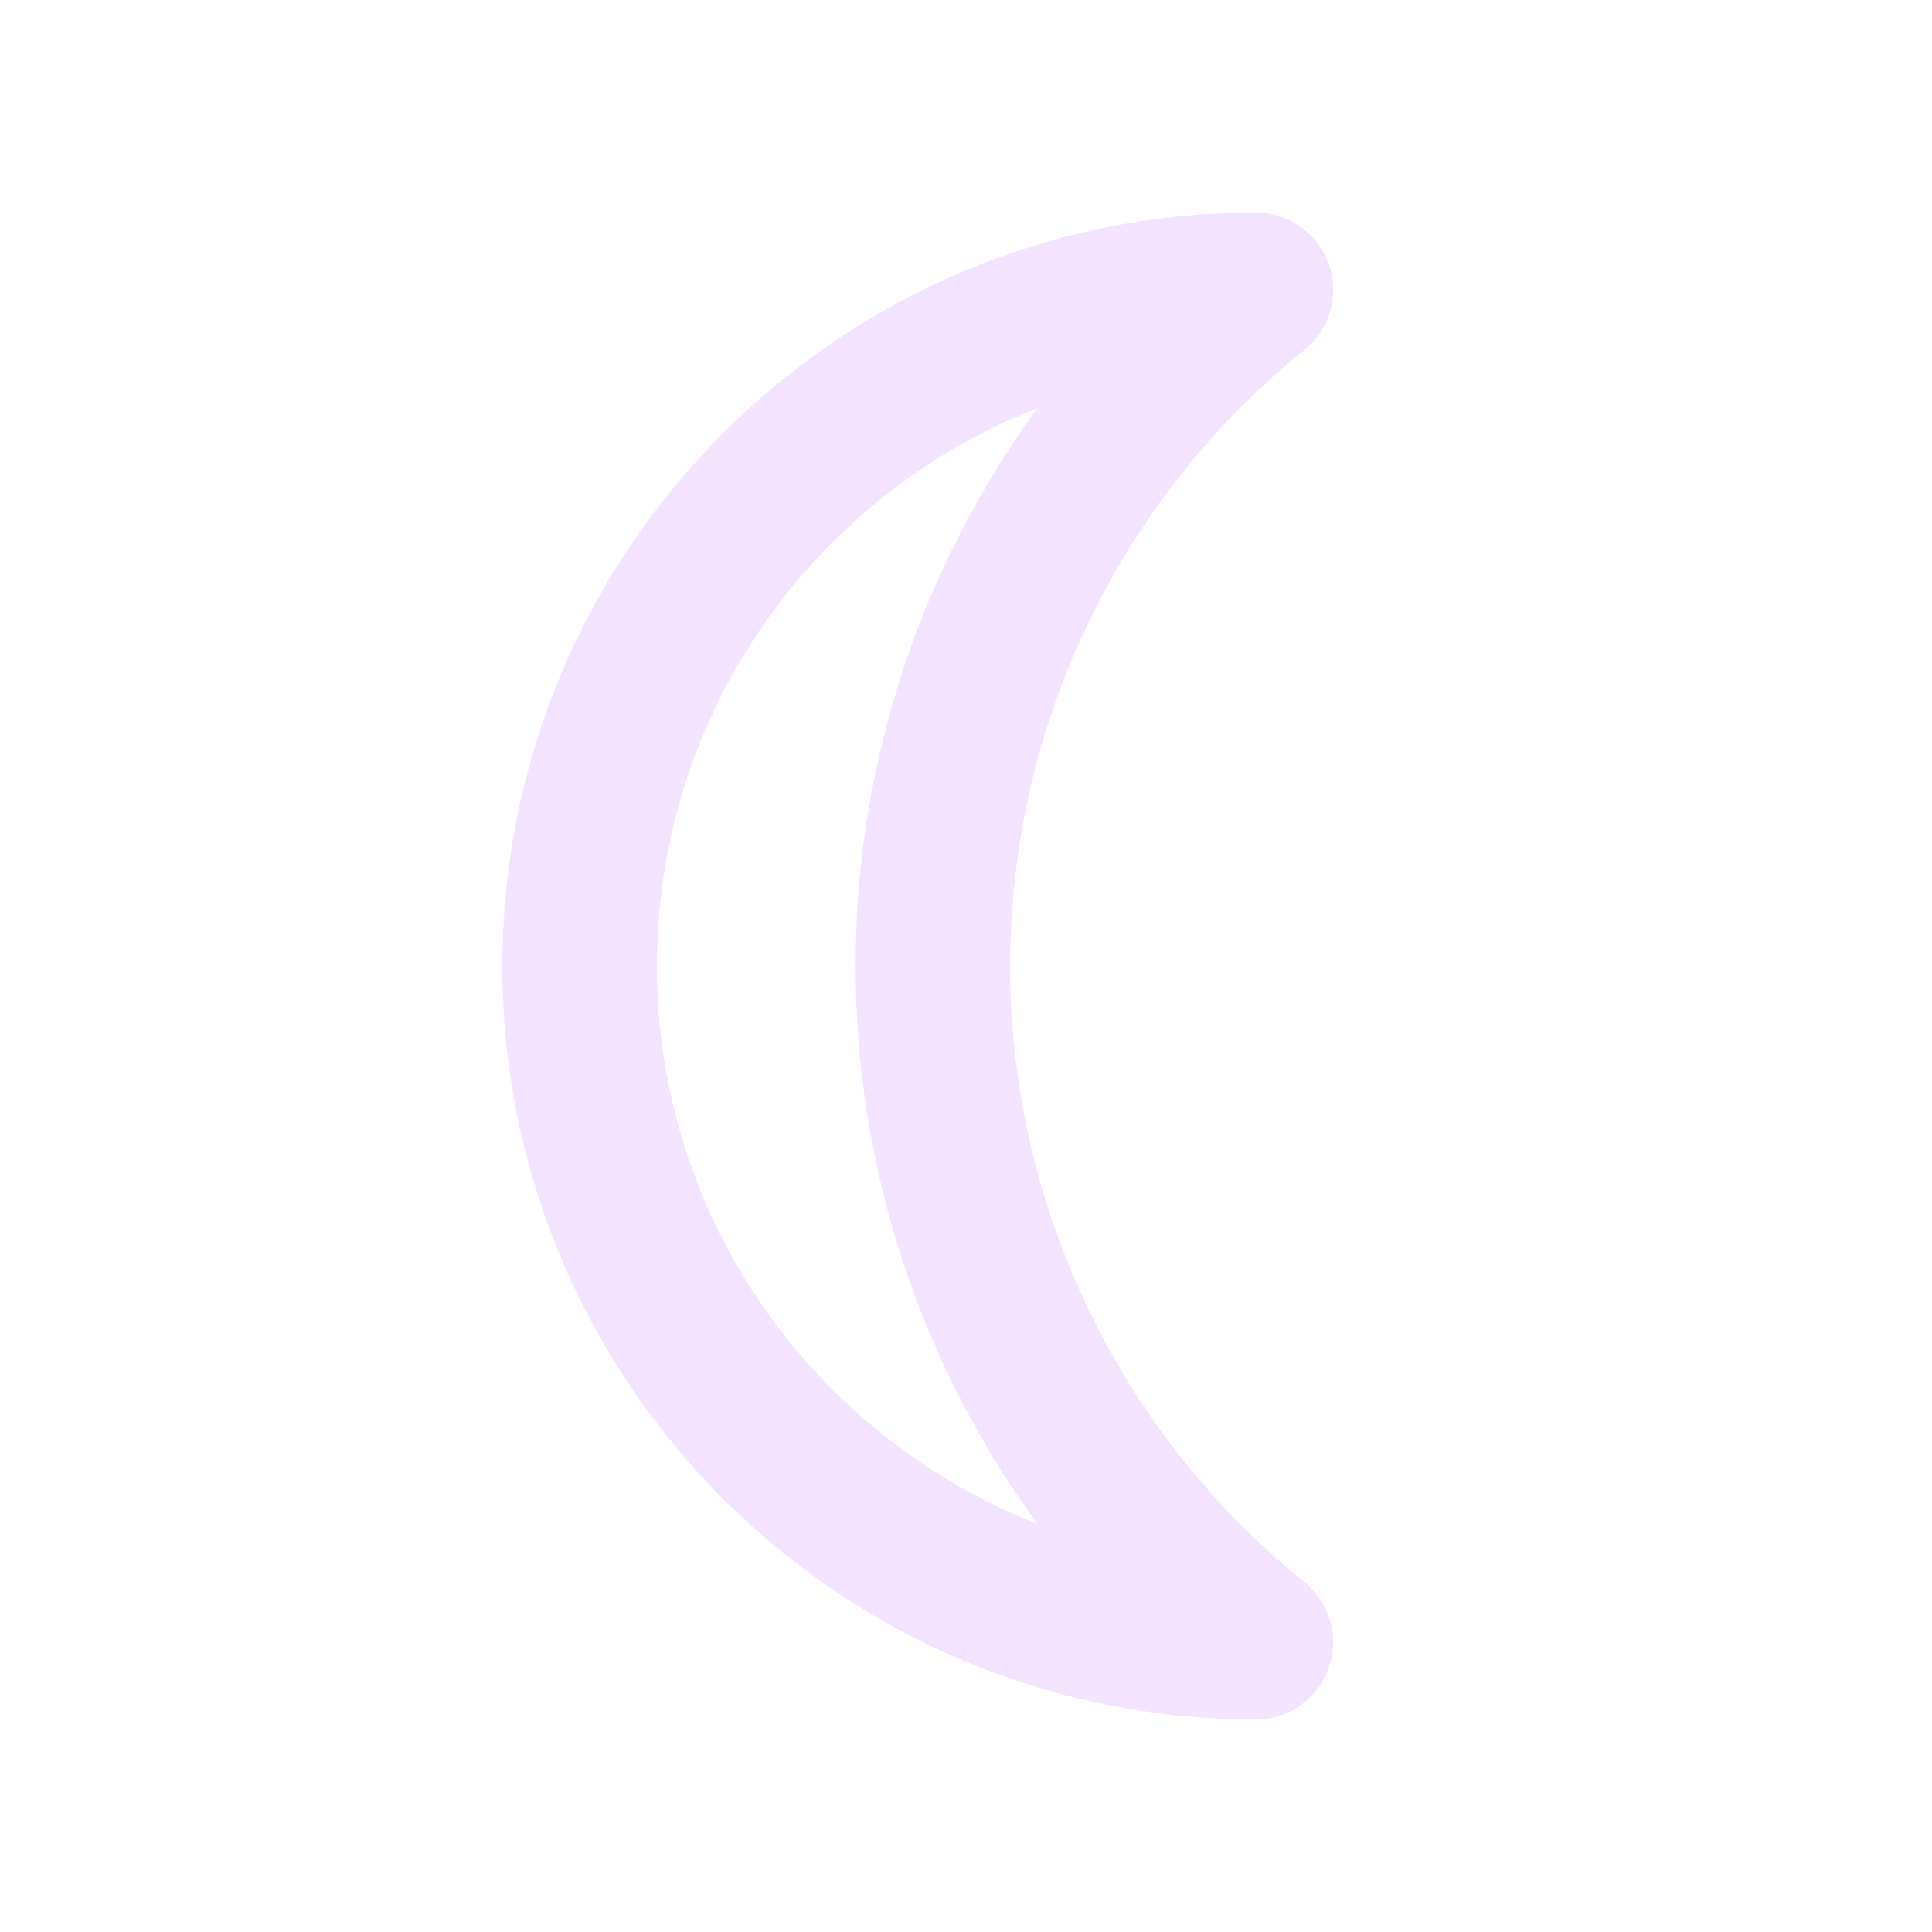
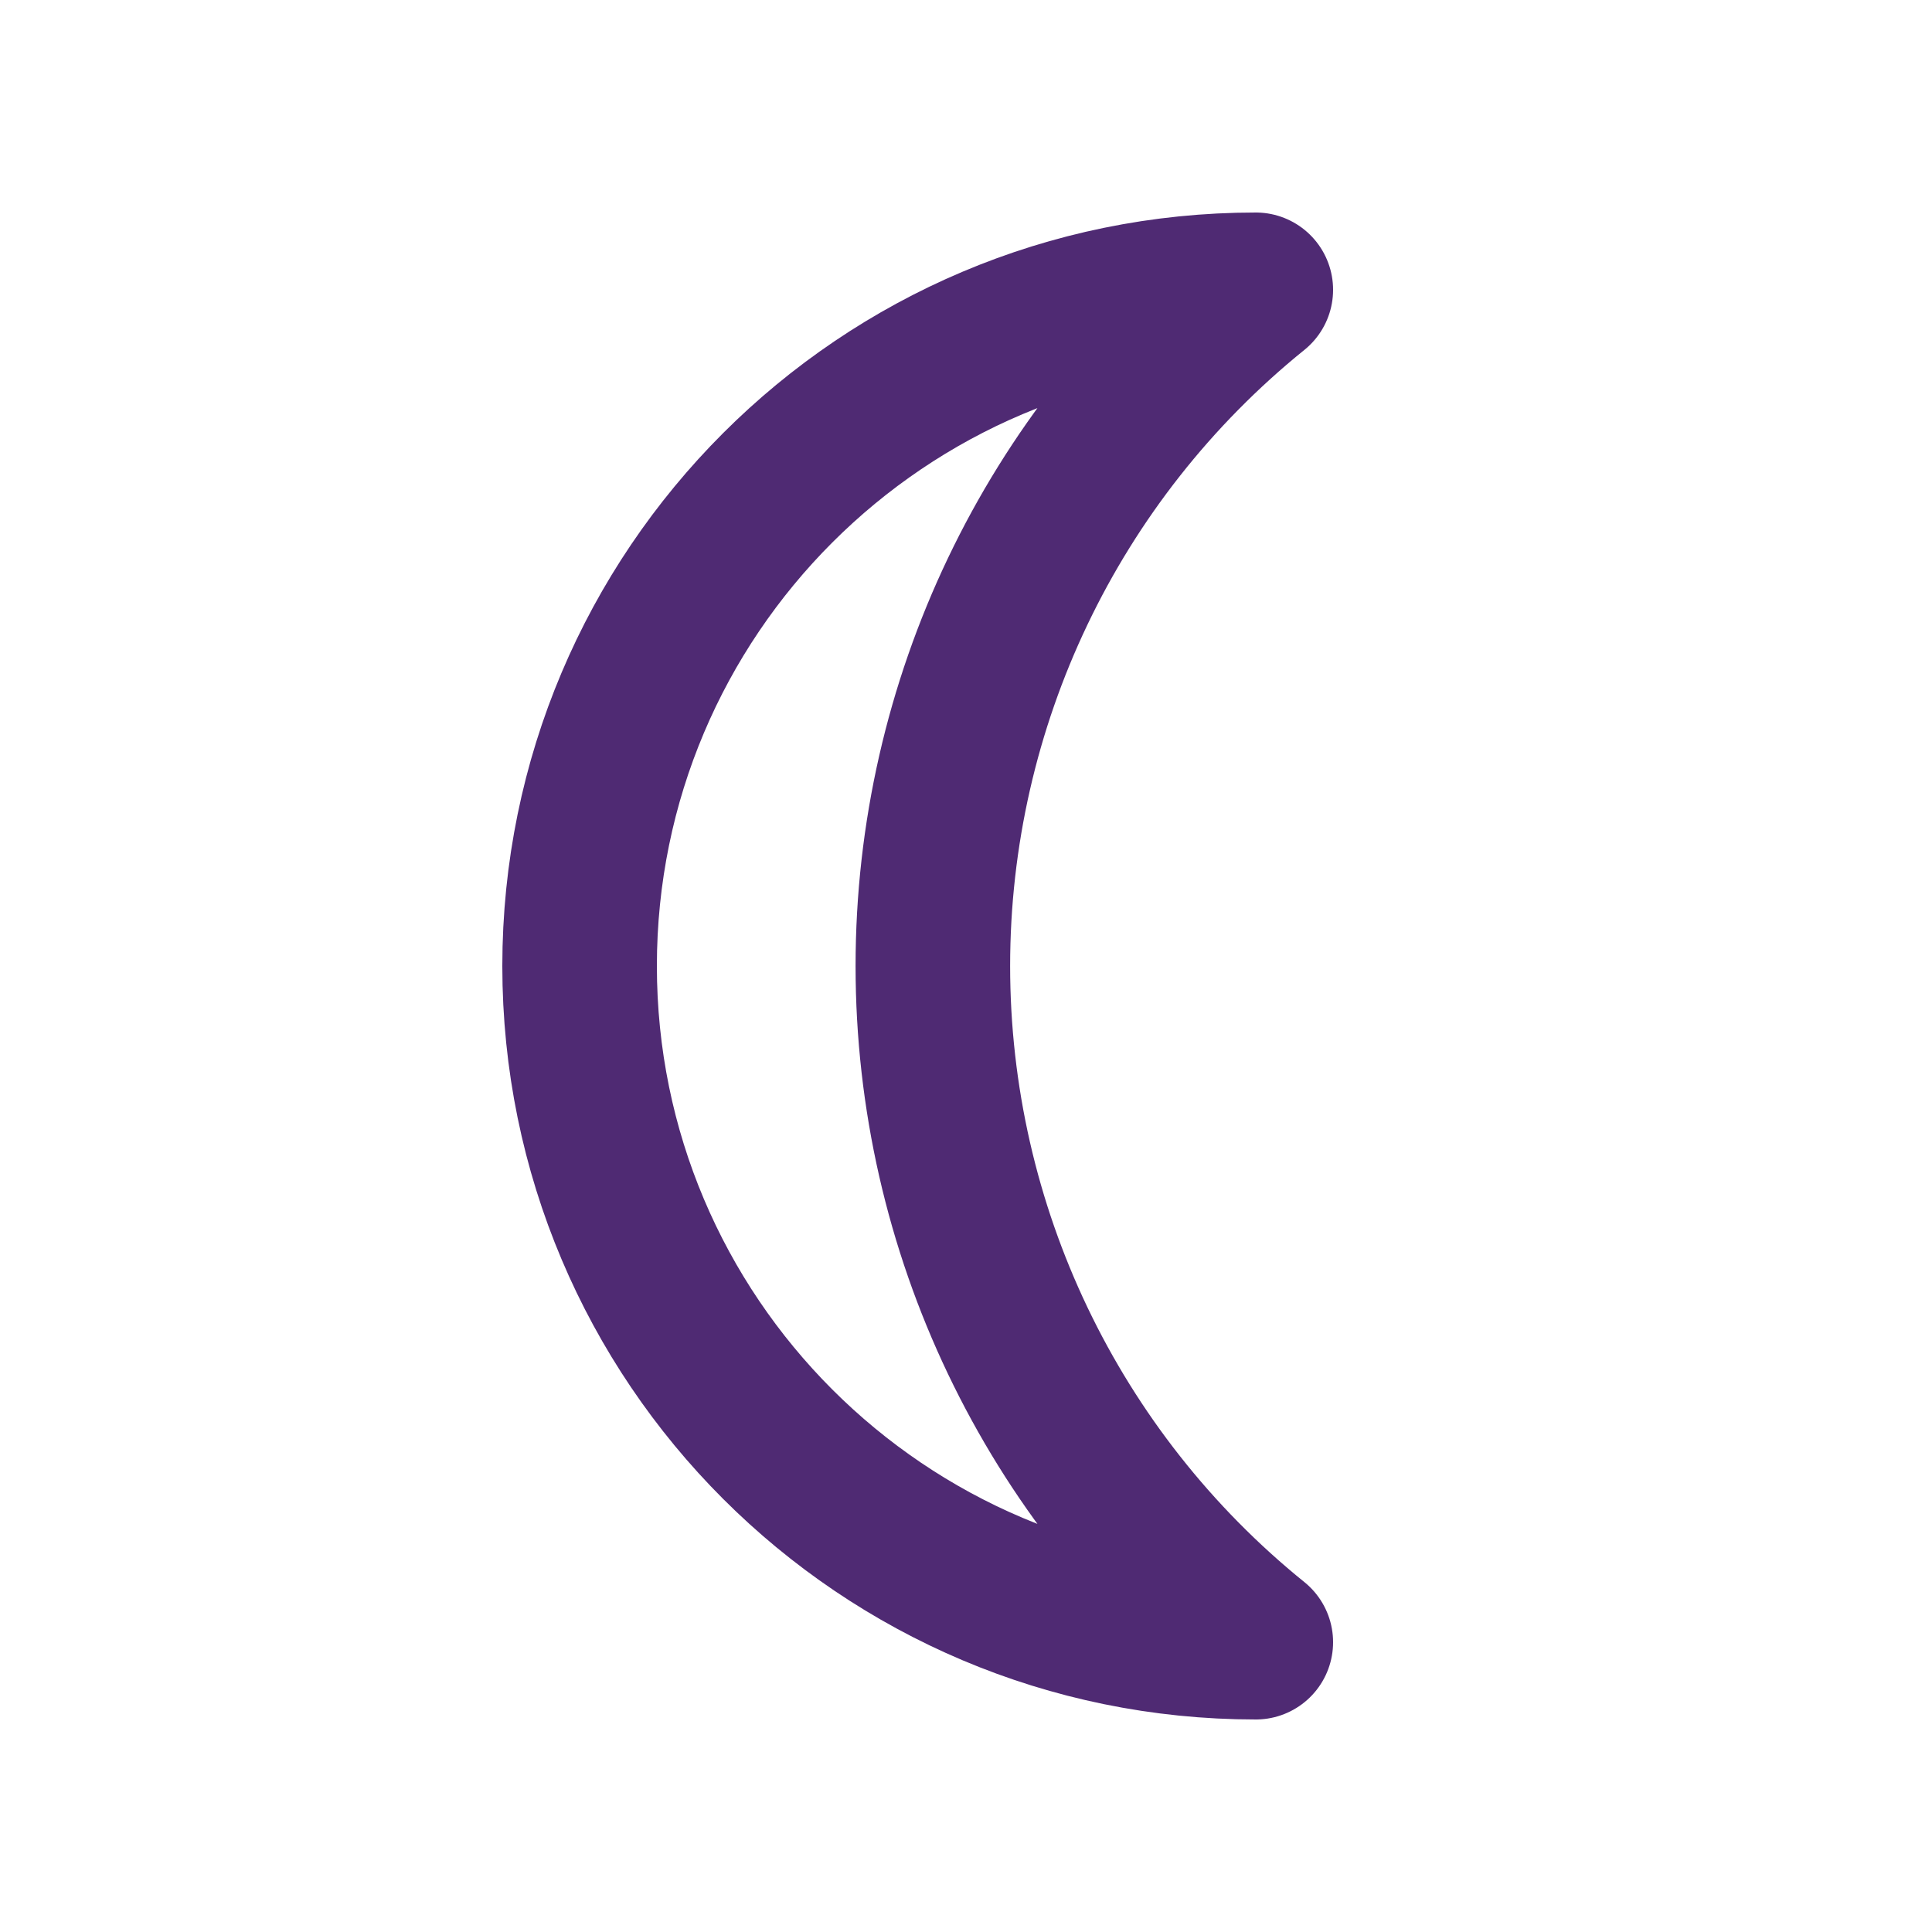
<svg xmlns="http://www.w3.org/2000/svg" viewBox="0 0 100 100">
-   <g stroke="#f3e3ff" stroke-width="8" stroke-linecap="round" stroke-linejoin="round">
+   <g stroke="#4f2a73" stroke-width="8" stroke-linecap="round" stroke-linejoin="round">
    <path d="M 65 15 A 35 35 0 1 0 65 85 A 45 45 0 0 1 65 15 Z" fill="none" />
  </g>
</svg>
